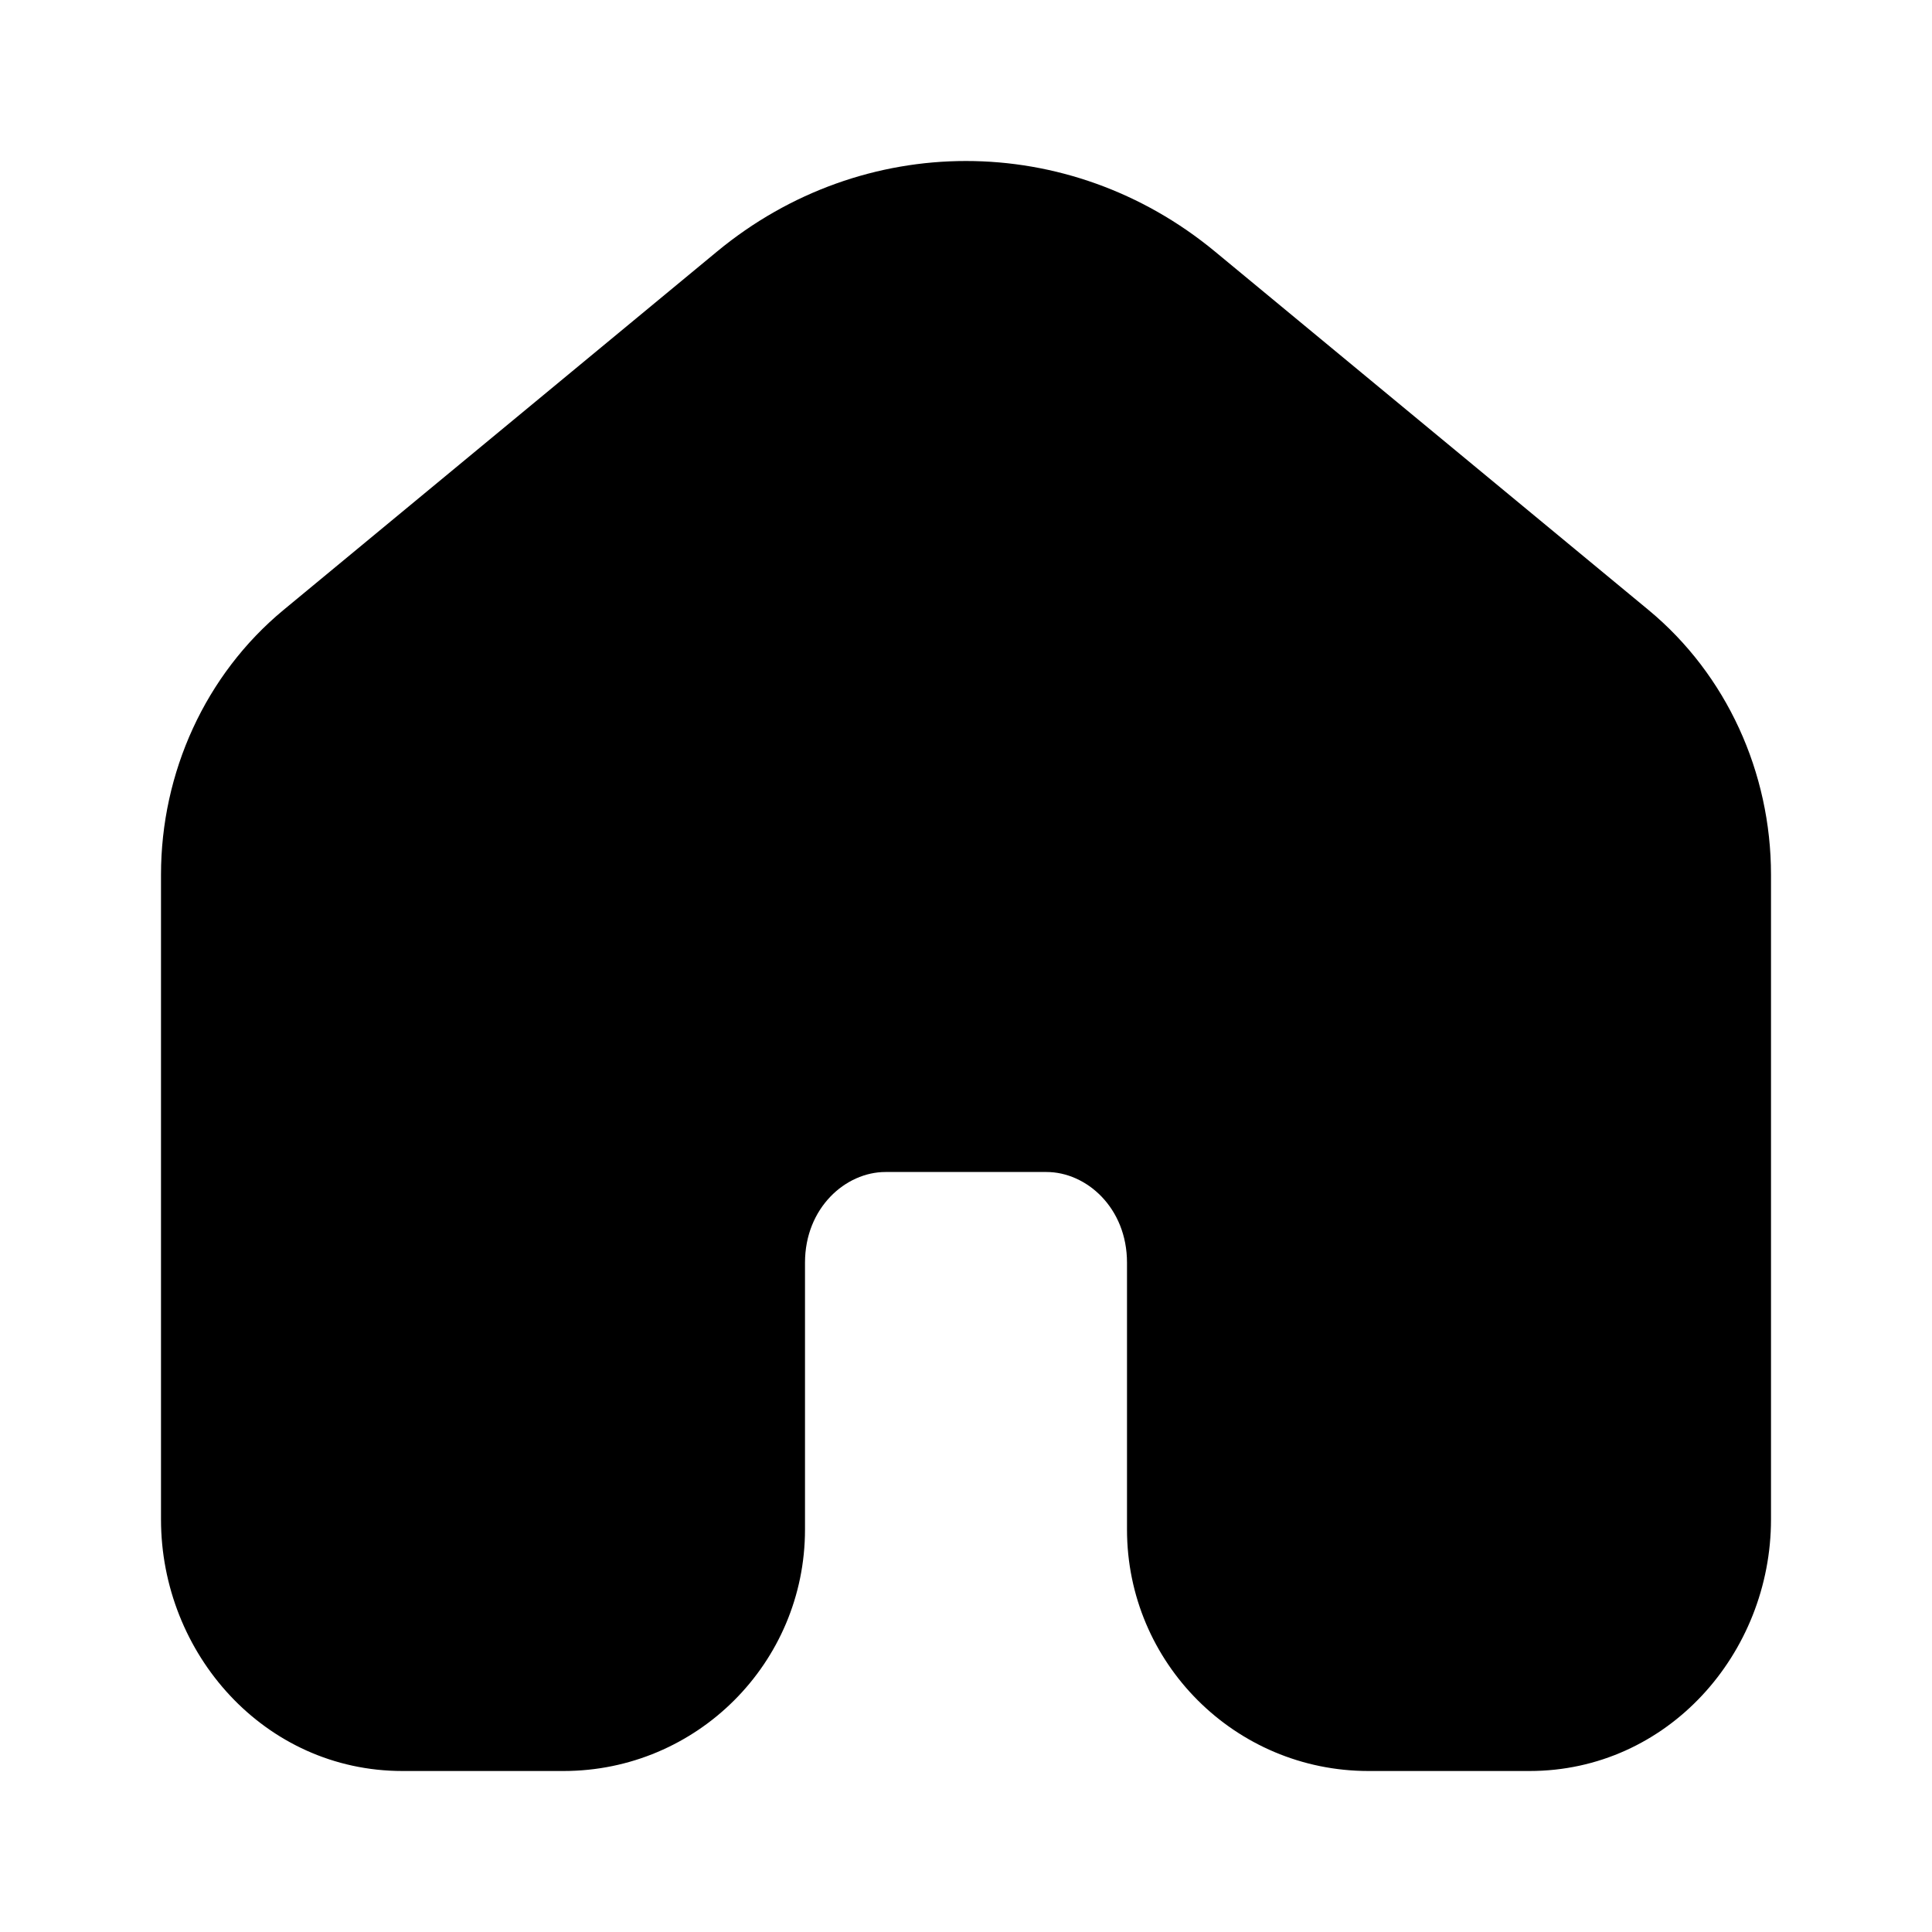
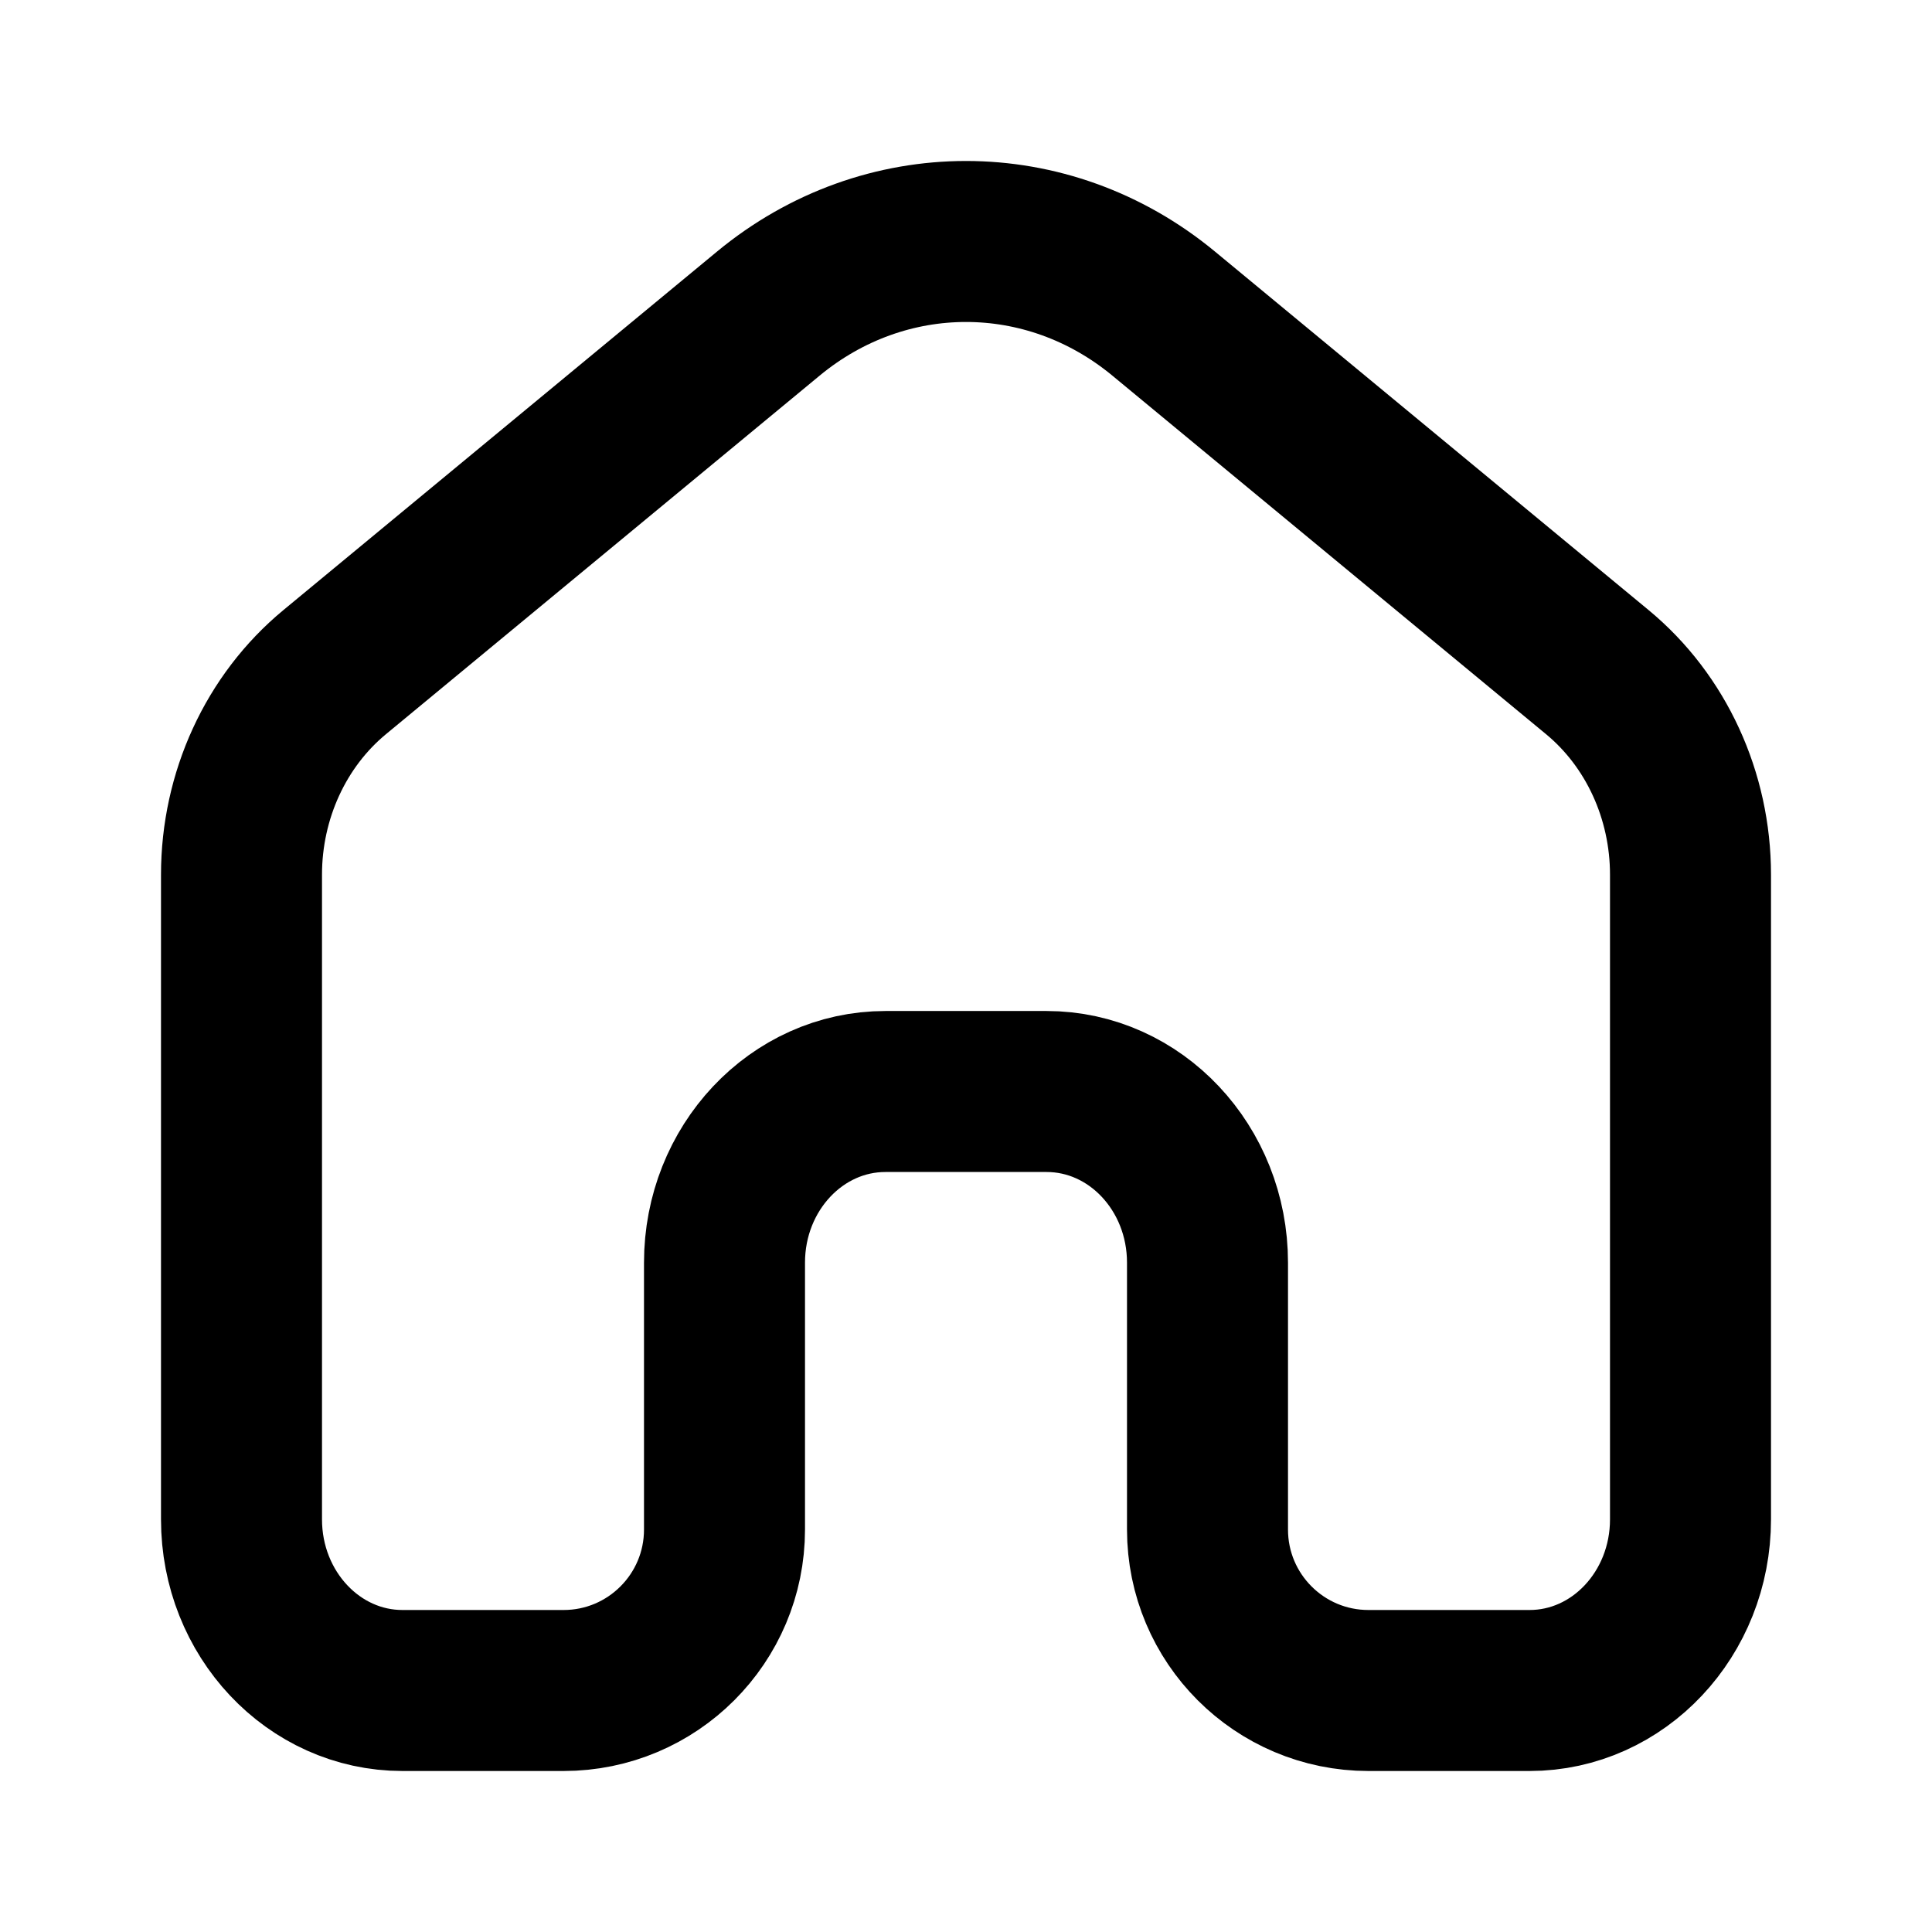
<svg xmlns="http://www.w3.org/2000/svg" width="30px" height="30px" viewBox="0 0 24 24" fill="none">
-   <path fill-rule="evenodd" clip-rule="evenodd" d="M20.479 7.578L15.093 3.125C13.279 1.625 10.721 1.625 8.907 3.125L3.521 7.578C2.551 8.381 2 9.597 2 10.866V18.874C2 20.542 3.286 22 5 22H7C8.657 22 10 20.657 10 19V15.685C10 15.004 10.504 14.559 11 14.559H13C13.496 14.559 14 15.004 14 15.685V19C14 20.657 15.343 22 17 22H19C20.714 22 22 20.542 22 18.874V10.866C22 9.597 21.449 8.381 20.479 7.578Z" fill="#000000" />
+   <path d="M21 18.874V10.866C21 9.882 20.573 8.953 19.842 8.349L14.456 3.896C13.011 2.701 10.989 2.701 9.544 3.896L4.158 8.349C3.427 8.953 3 9.882 3 10.866V18.874C3 20.048 3.895 21 5 21H7C8.105 21 9 20.105 9 19V15.685C9 14.511 9.895 13.559 11 13.559H13C14.105 13.559 15 14.511 15 15.685V19C15 20.105 15.895 21 17 21H19C20.105 21 21 20.048 21 18.874Z" stroke="#000000" stroke-width="2" />
</svg>
